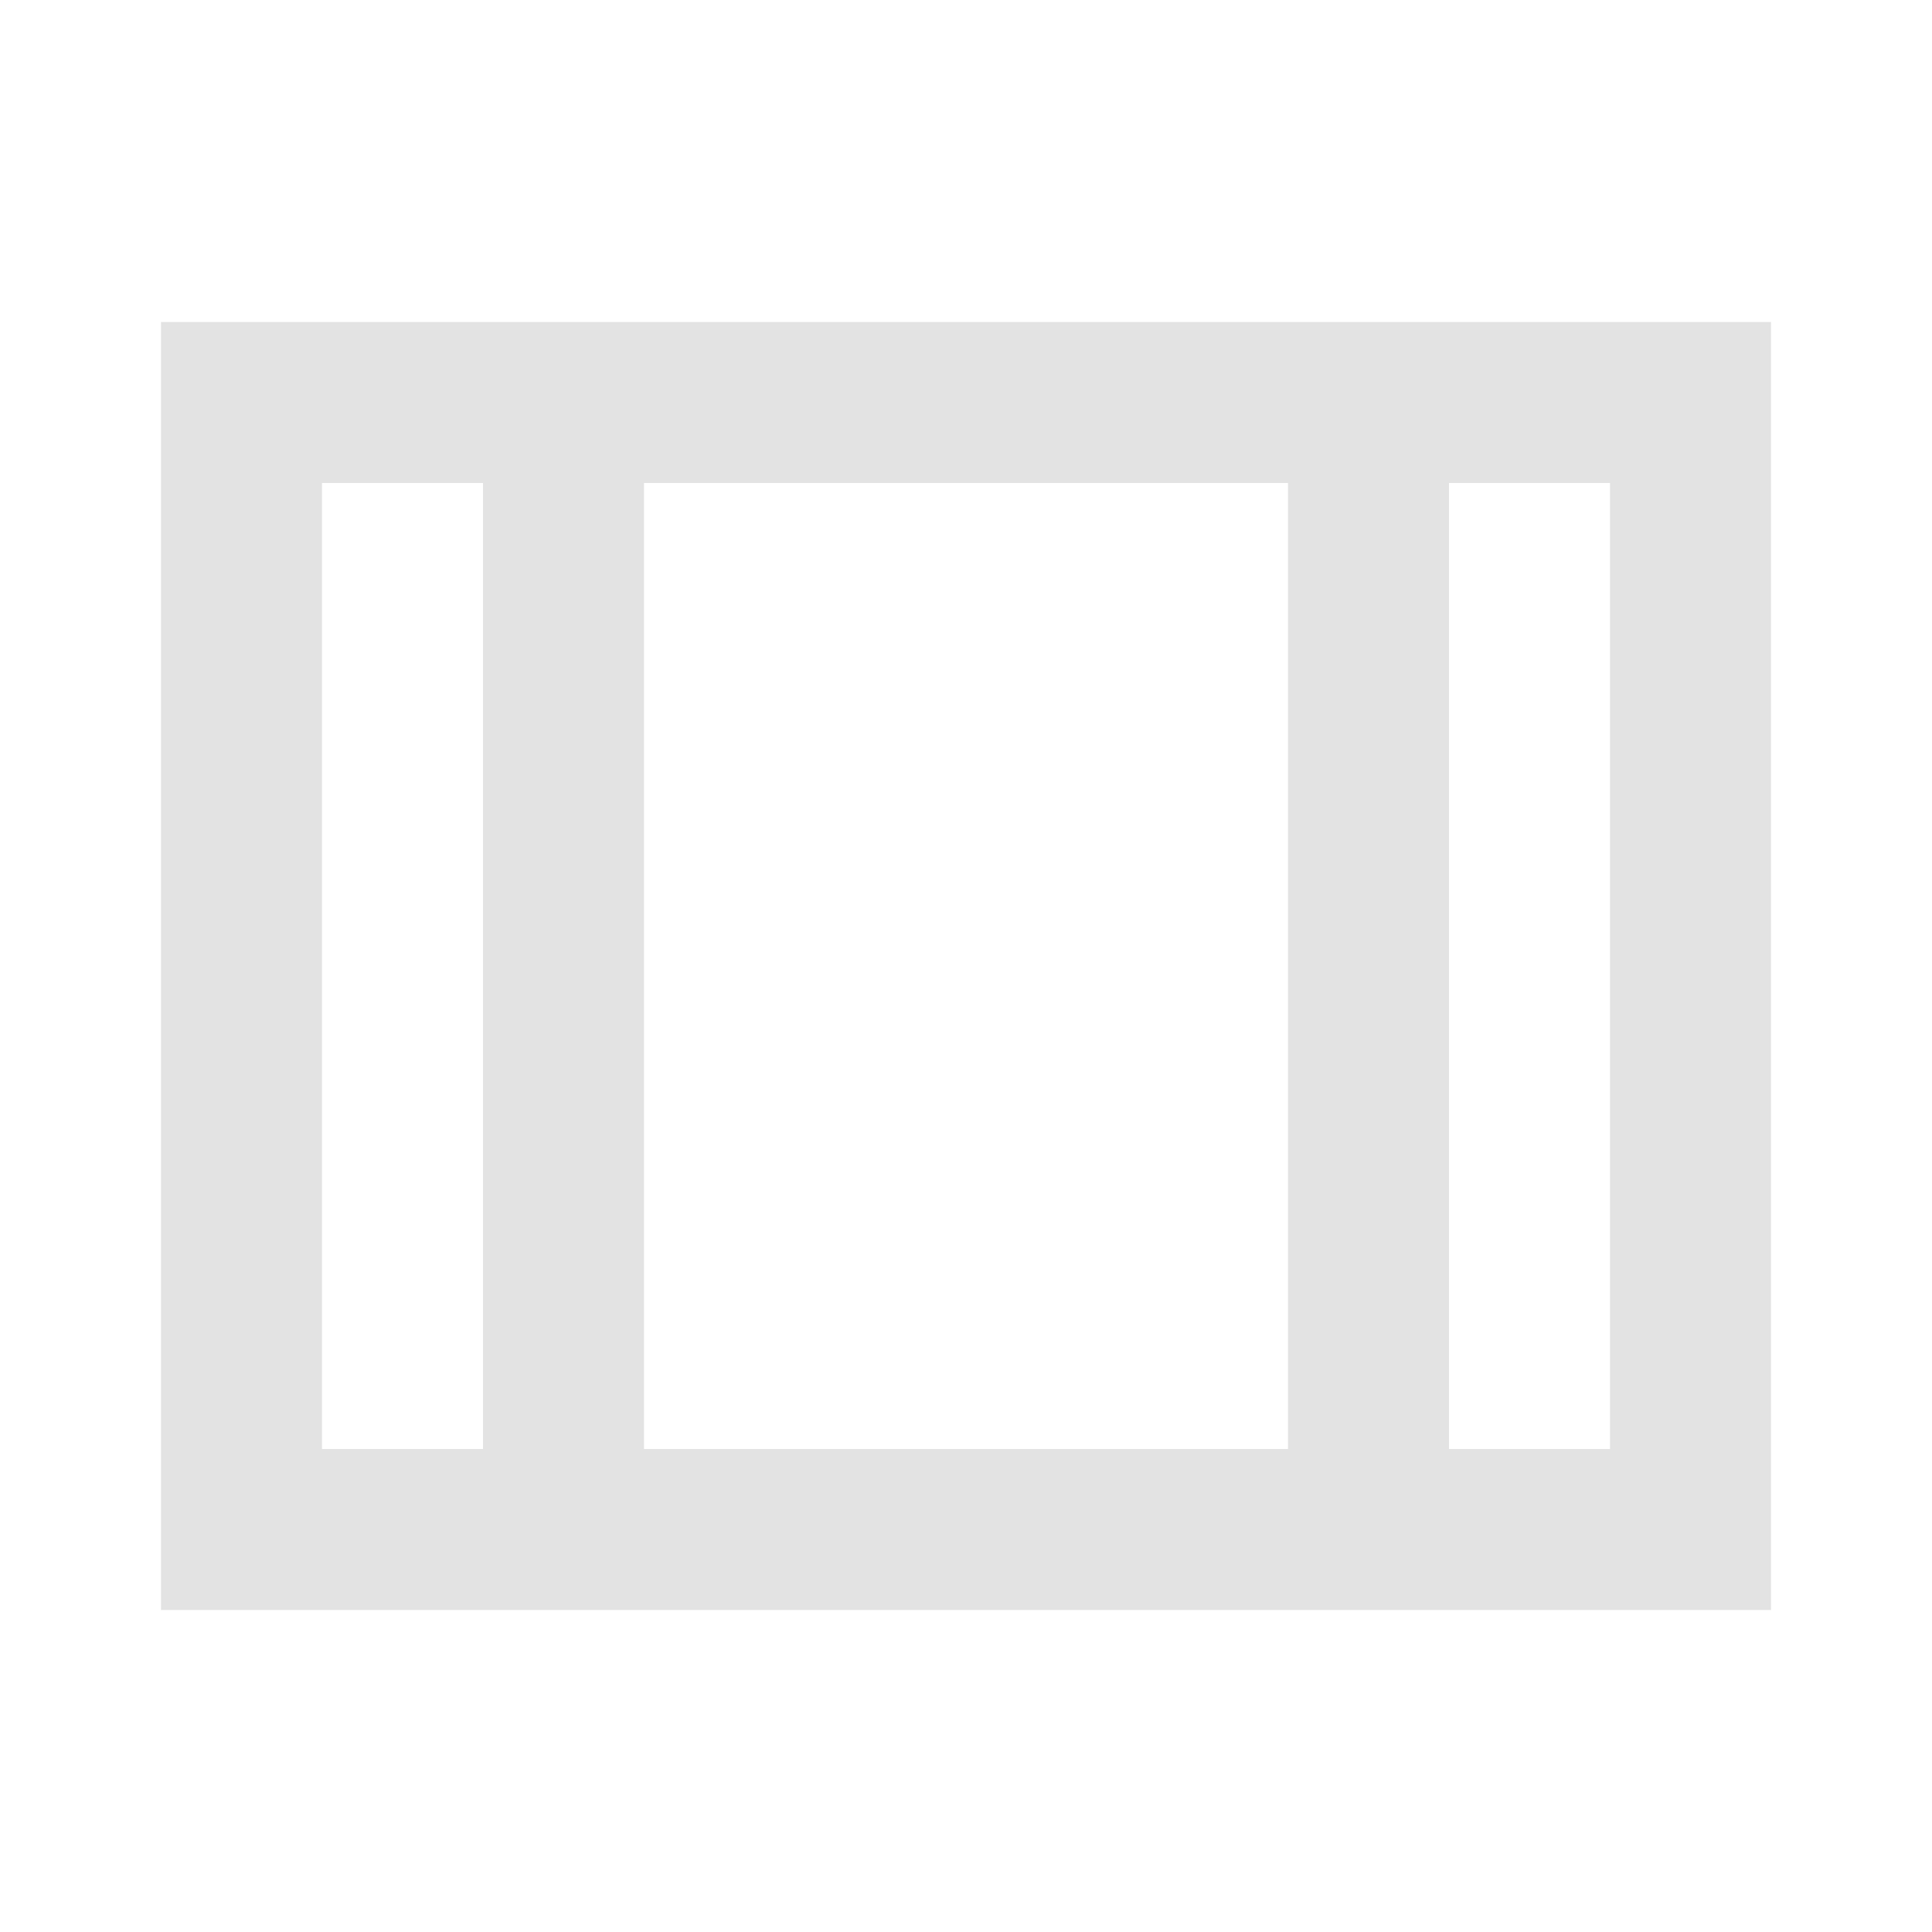
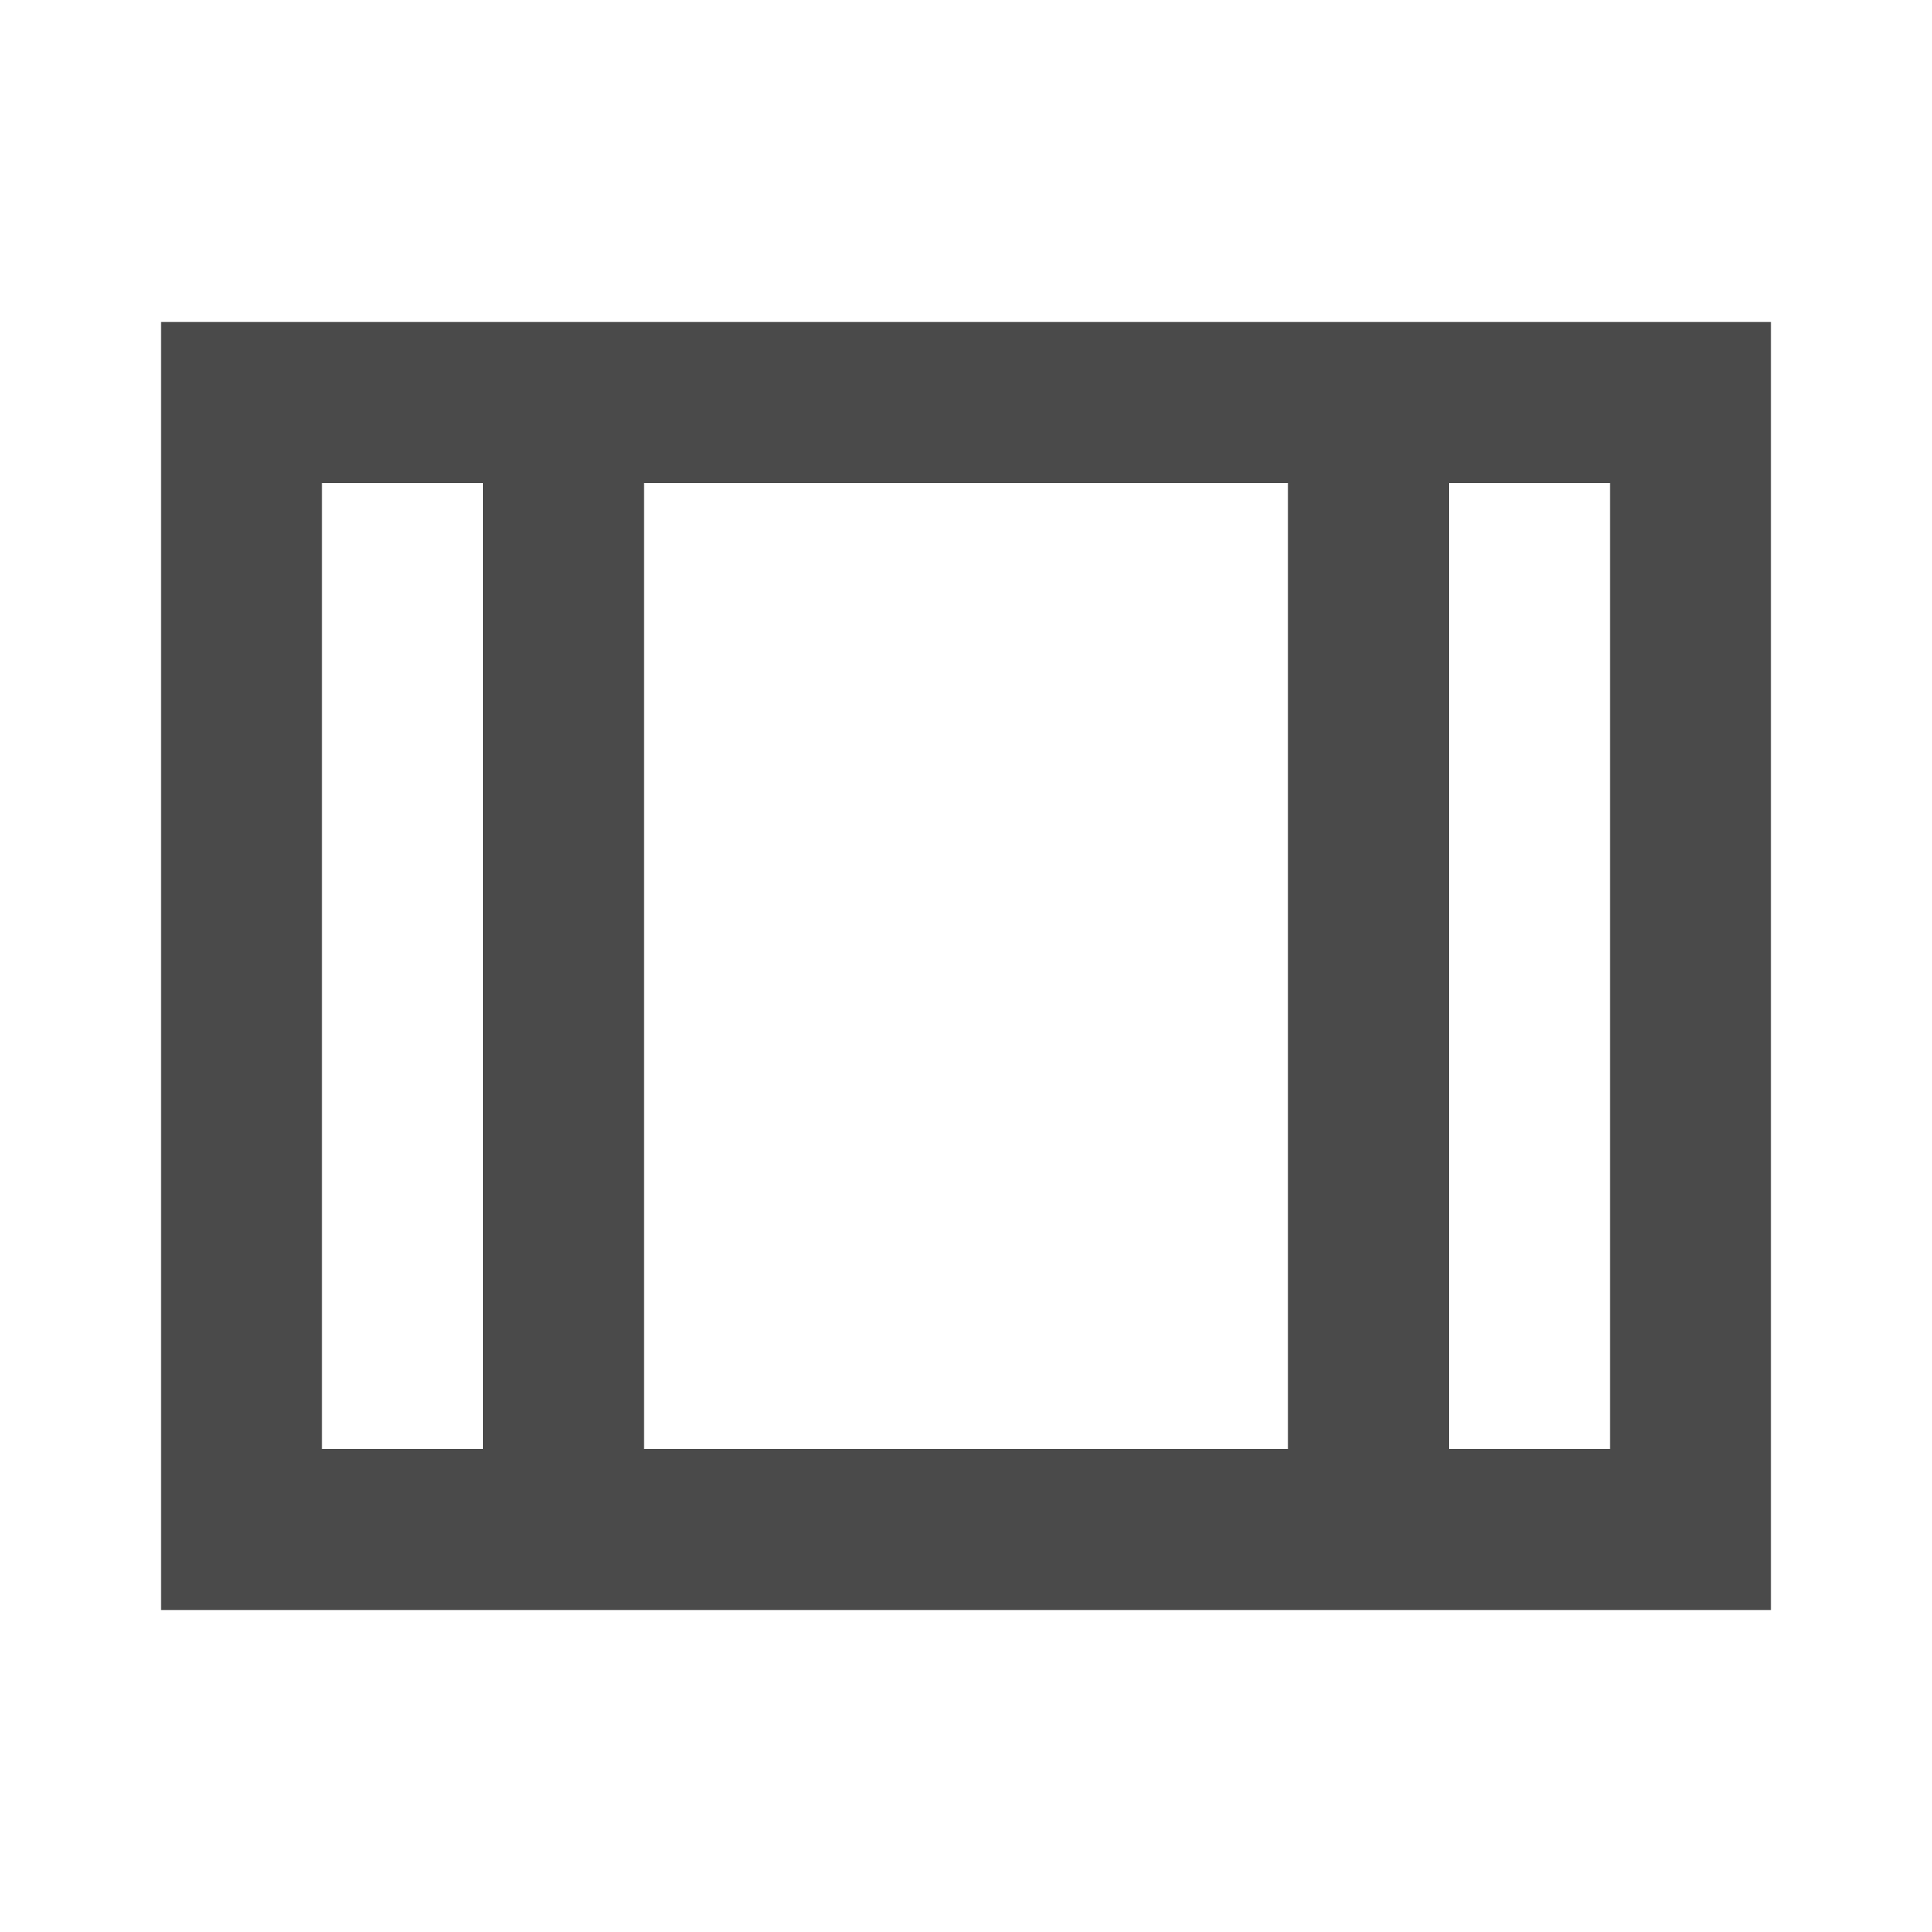
- <svg xmlns="http://www.w3.org/2000/svg" height="24px" viewBox="0 -960 960 960" width="24px" fill="#e3e3e3">
+ <svg xmlns="http://www.w3.org/2000/svg" height="24px" viewBox="0 -960 960 960" width="24px" fill="#4A4A4A">
  <path d="M80-160v-640h800v640H80Zm80-80h80v-480h-80v480Zm160 0h320v-480H320v480Zm400 0h80v-480h-80v480ZM320-720v480-480Z" />
</svg>
